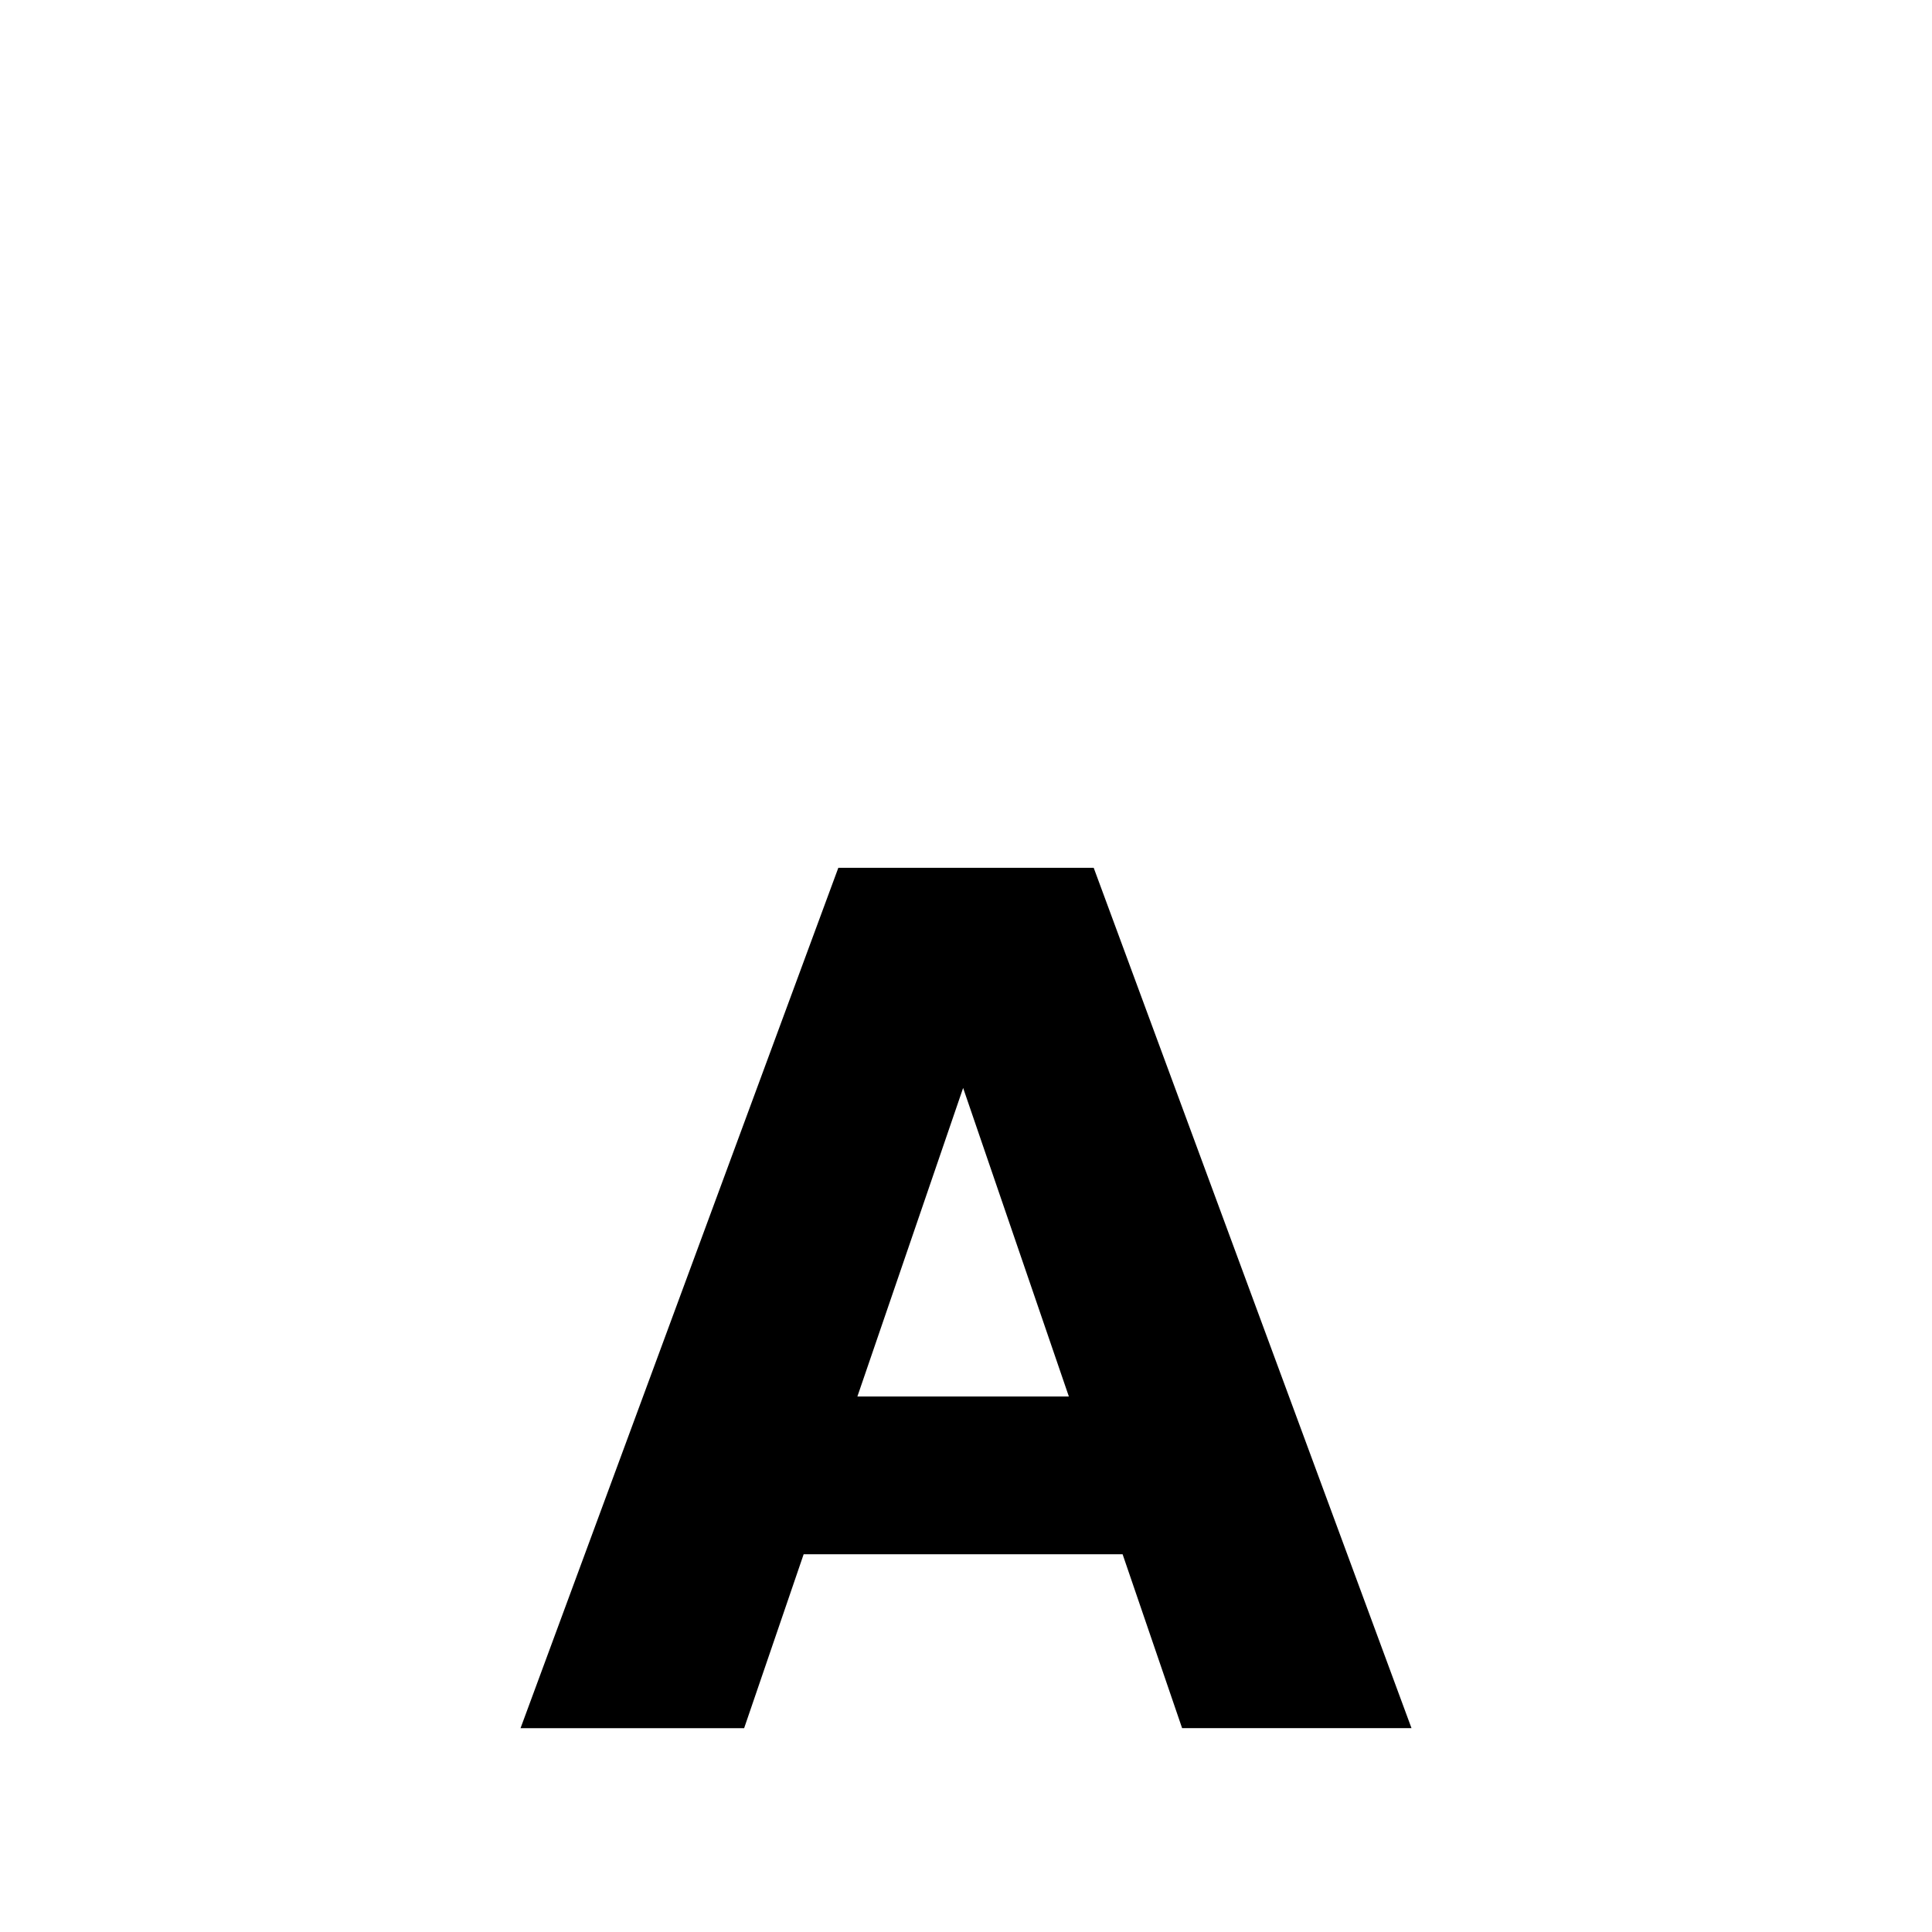
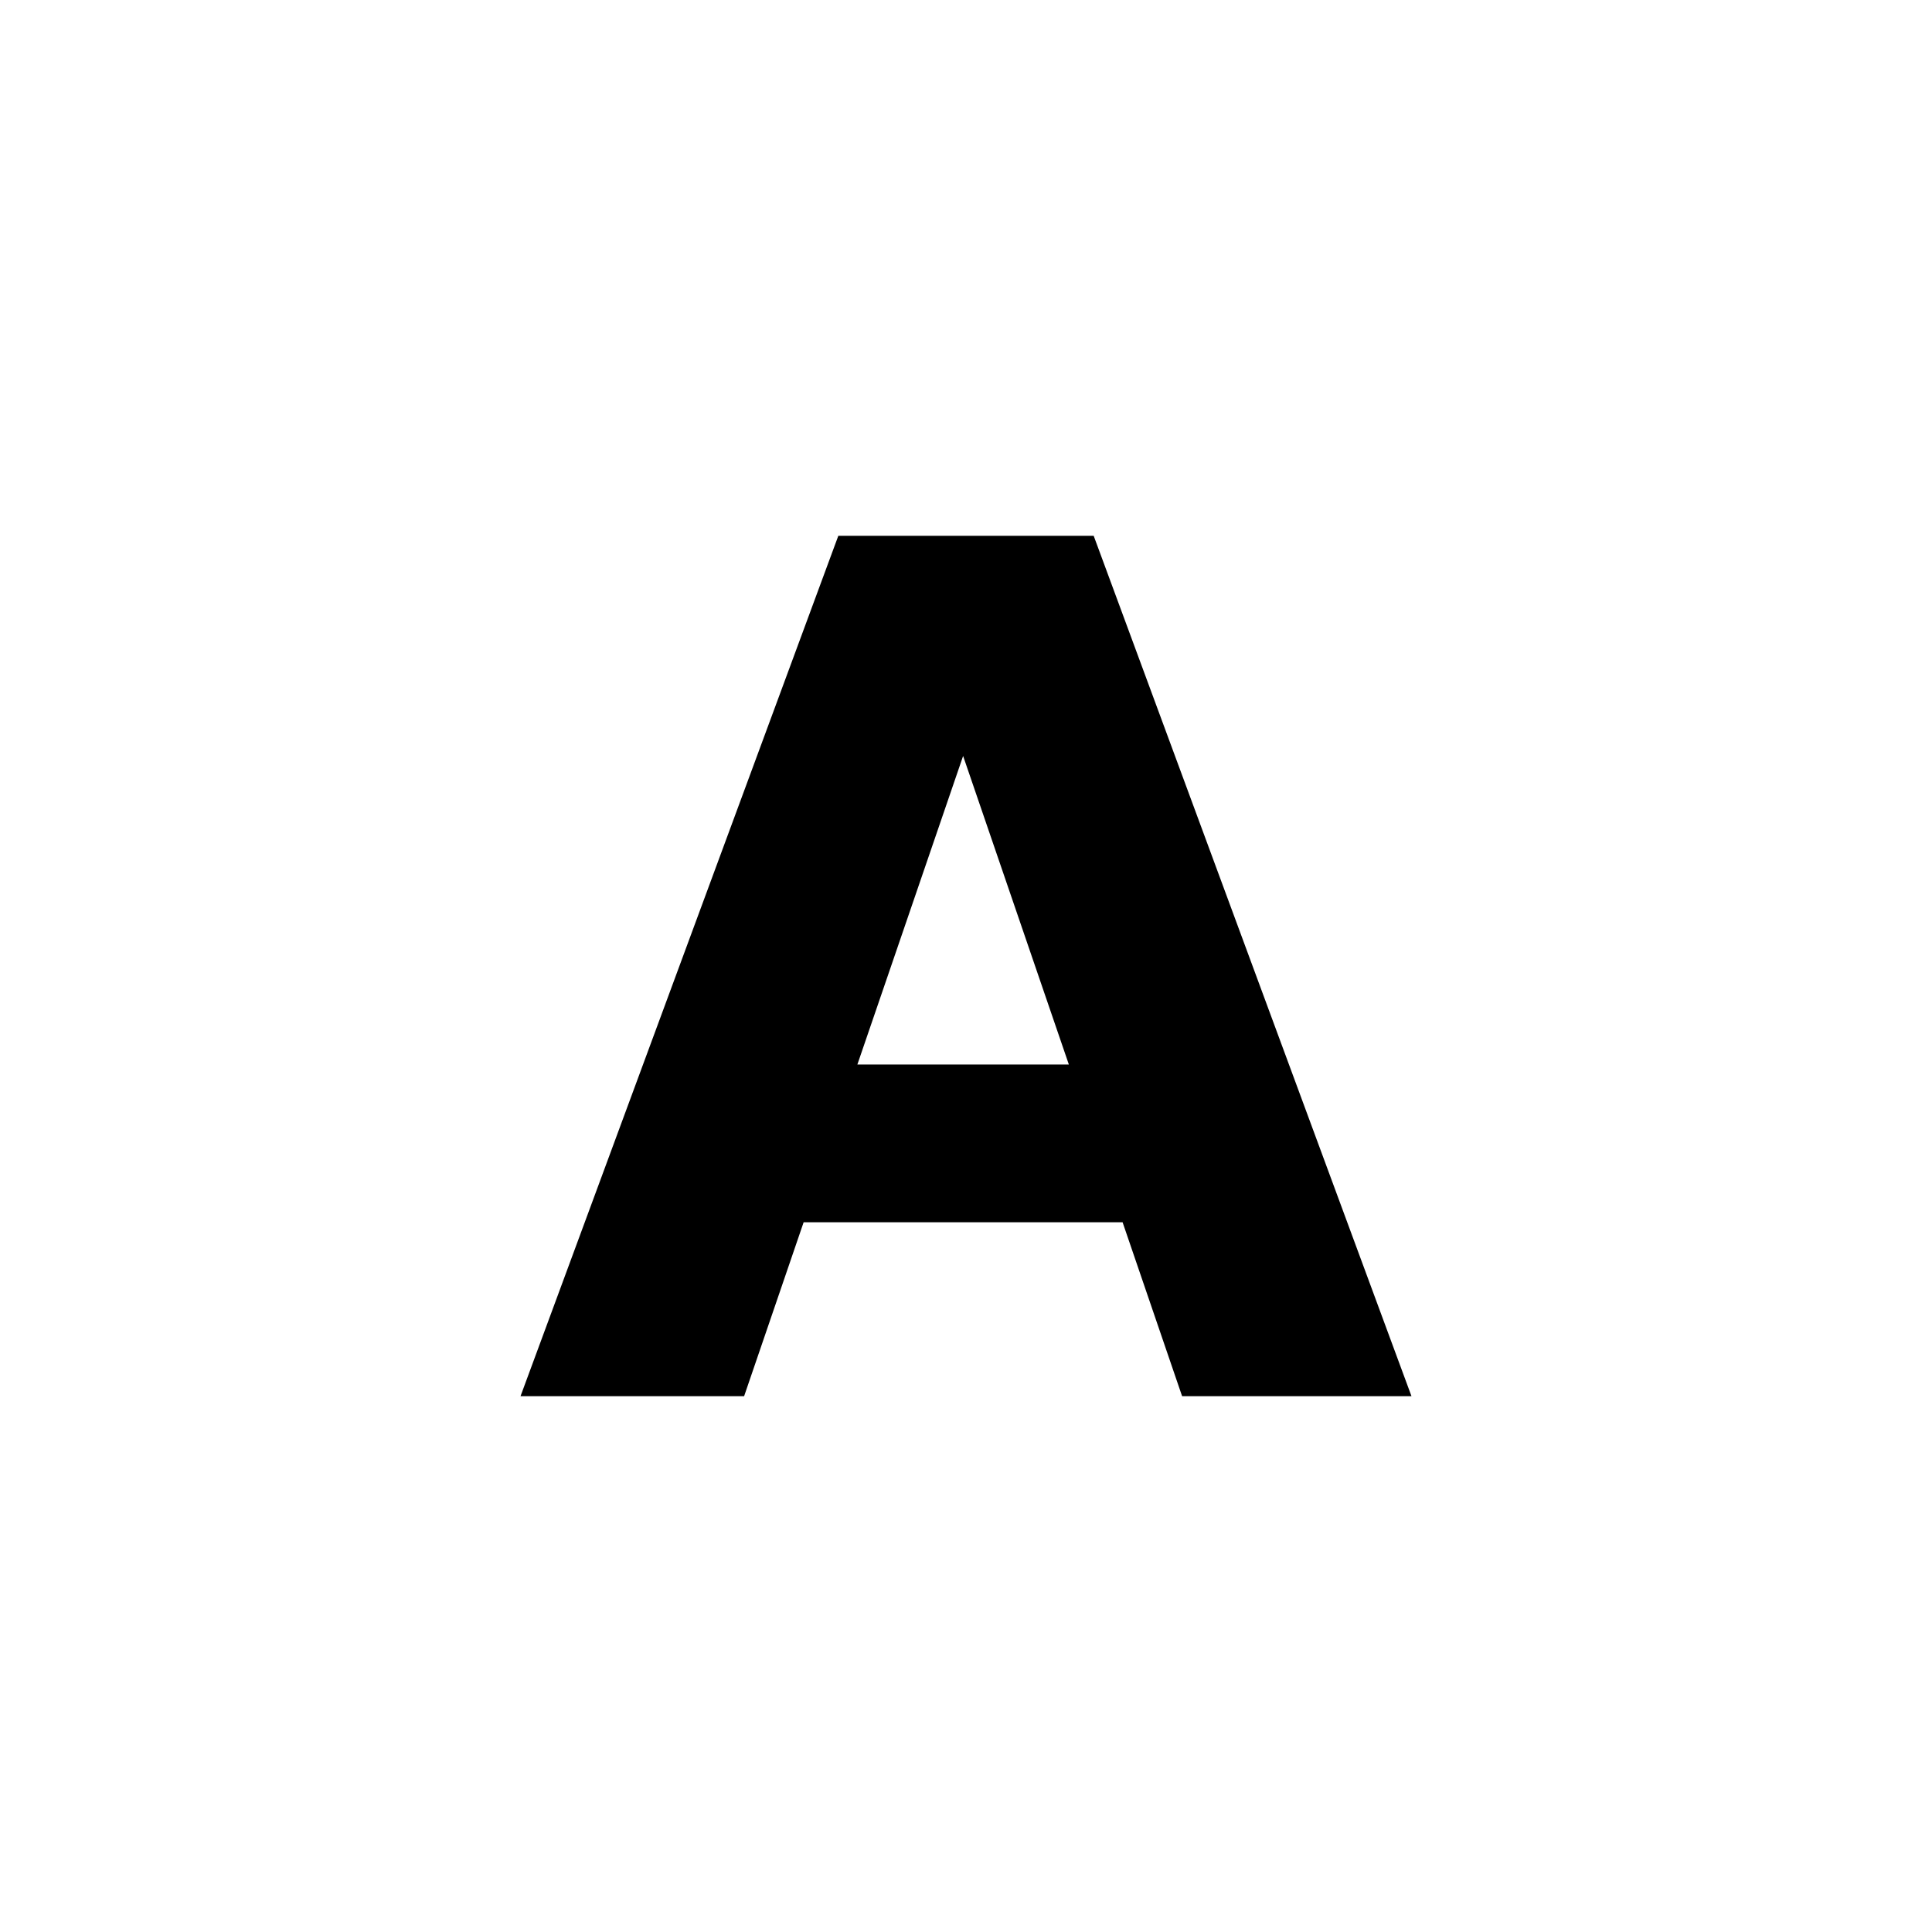
<svg xmlns="http://www.w3.org/2000/svg" width="128" height="128">
-   <path style="fill:#000000" d="M 93.516,114.495 H 78.318 L 74.375,102.973 H 53.244 l -3.943,11.523 H 34.487 L 55.541,57.495 H 72.461 Z M 70.815,92.522 63.81,72.08 56.804,92.522 Z" id="attack" />
+   <path style="fill:#000000" d="m 93.514,92.5 h -15.197 l -3.943,-11.523 H 53.243 l -3.943,11.523 H 34.486 L 55.54,35.5 H 72.46 Z M 70.814,70.527 63.809,50.085 56.803,70.527 Z" id="attack" />
</svg>
